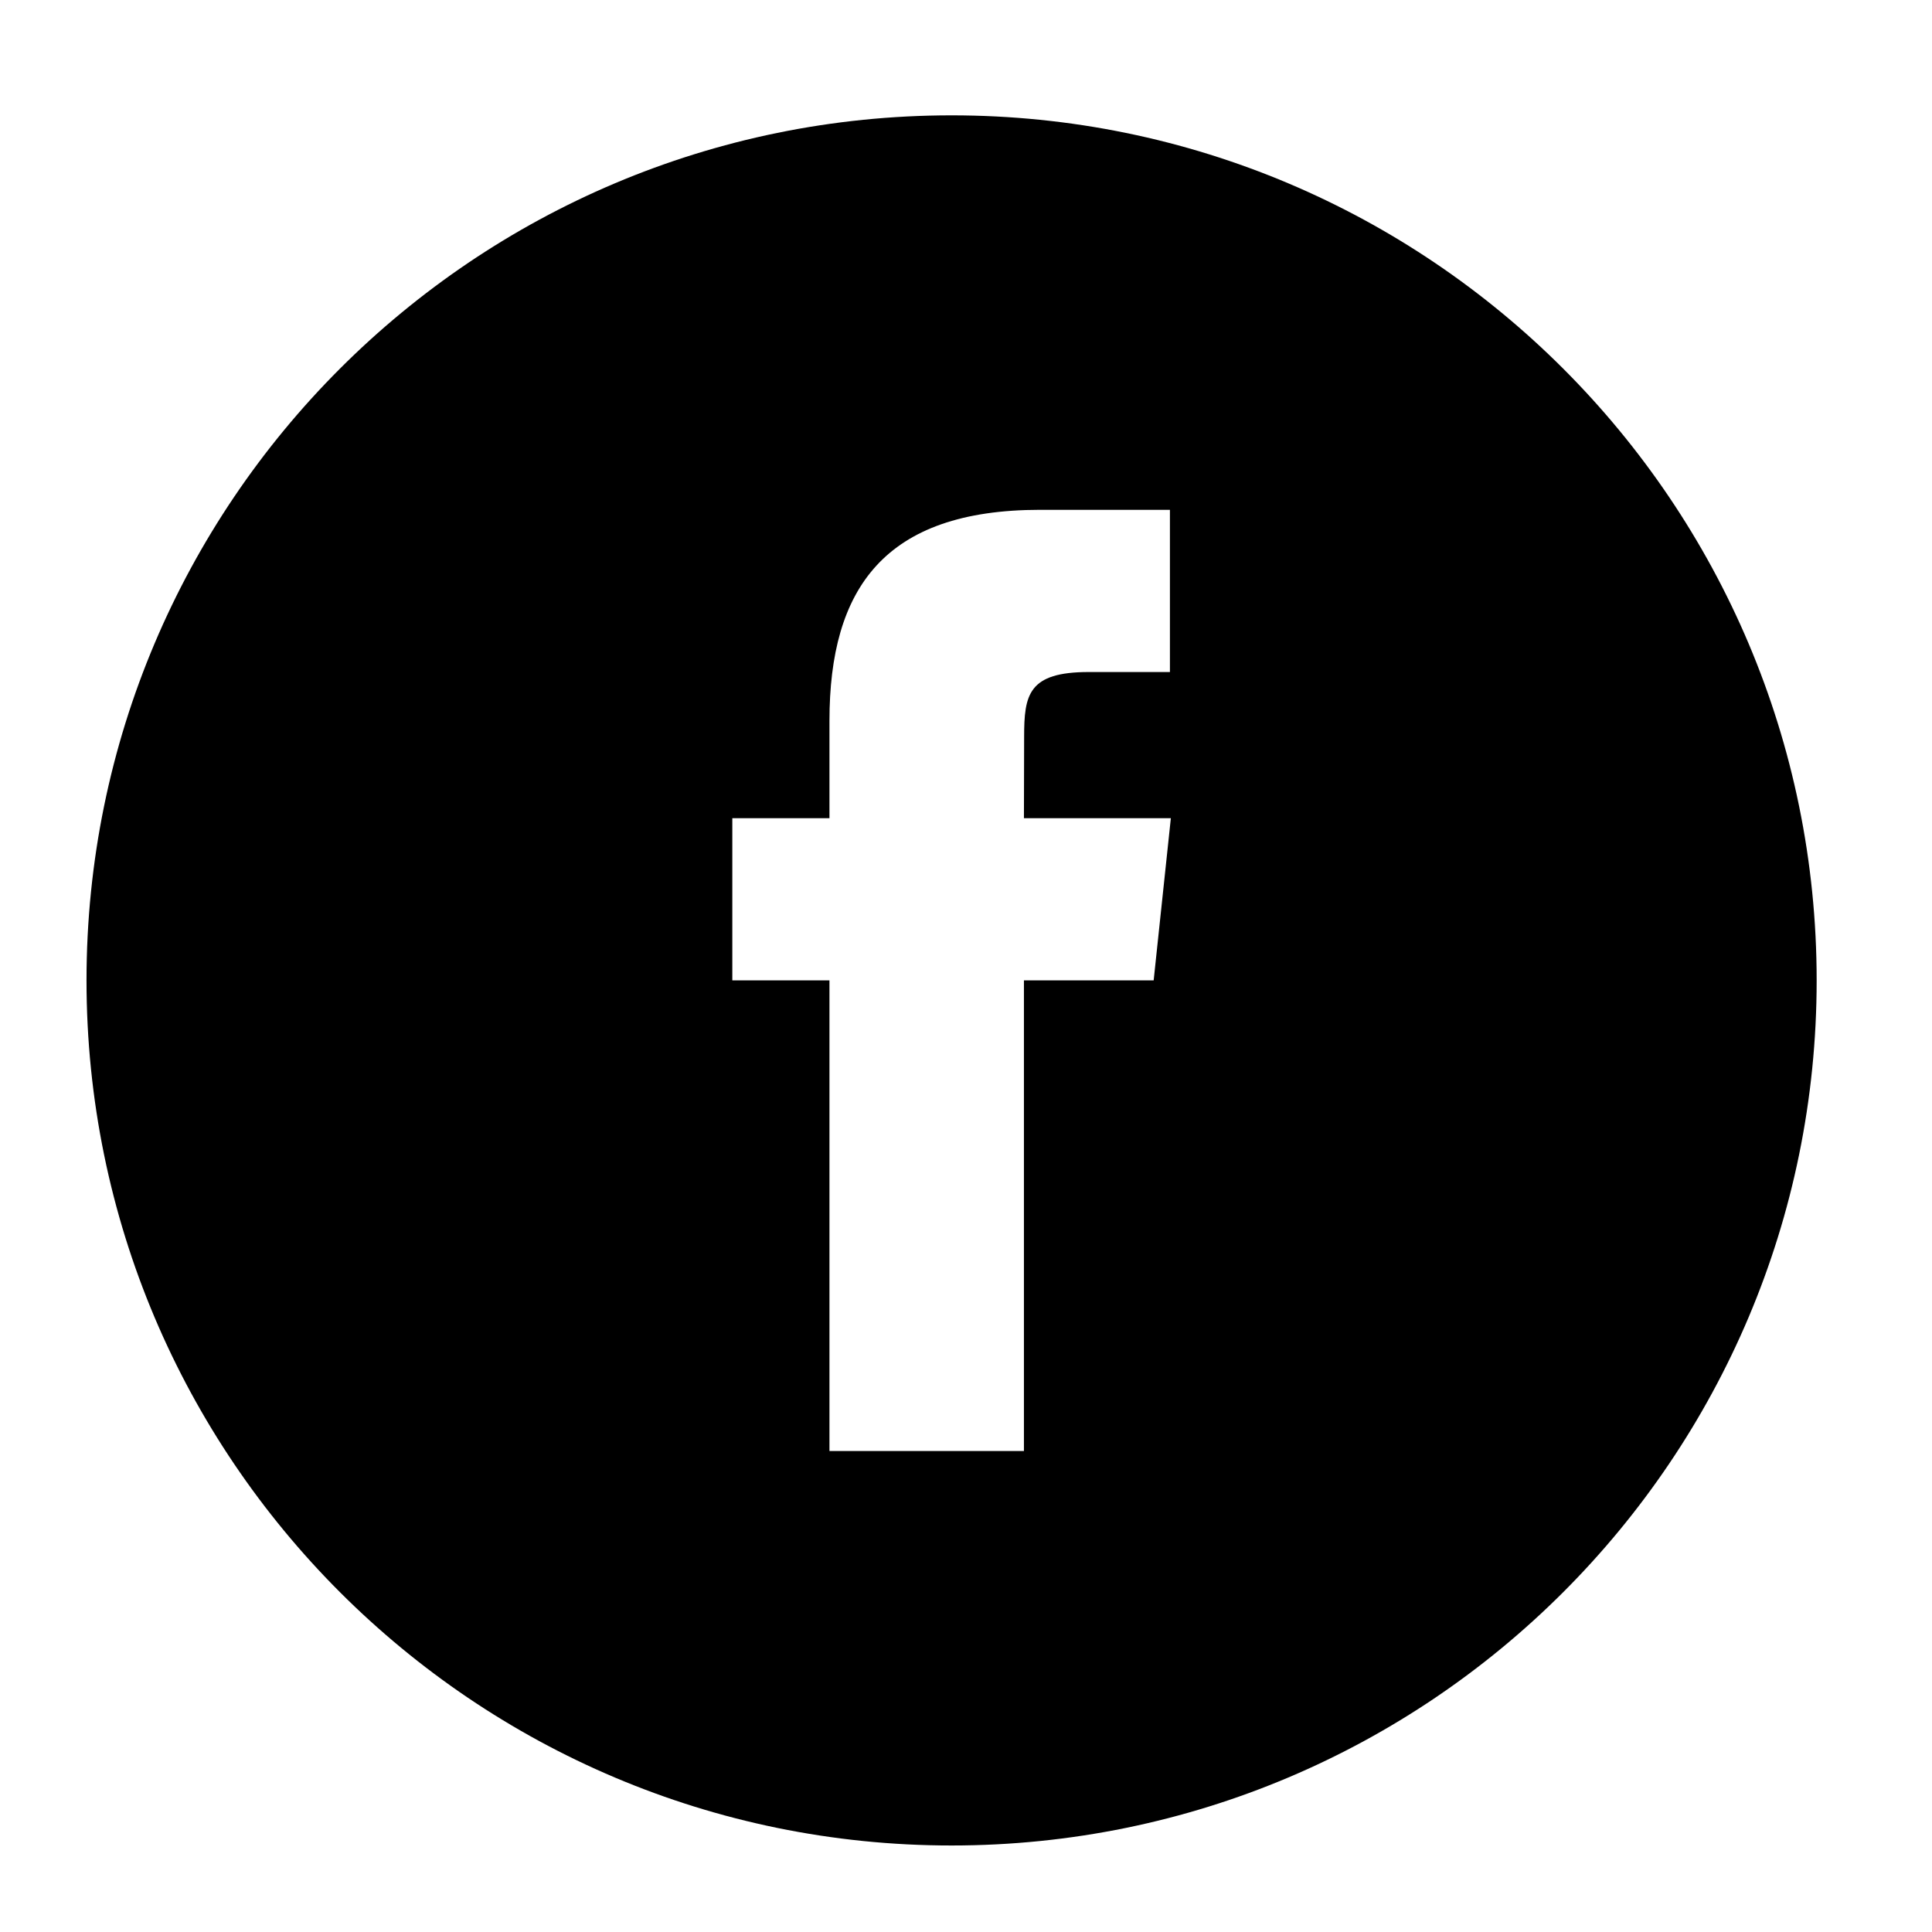
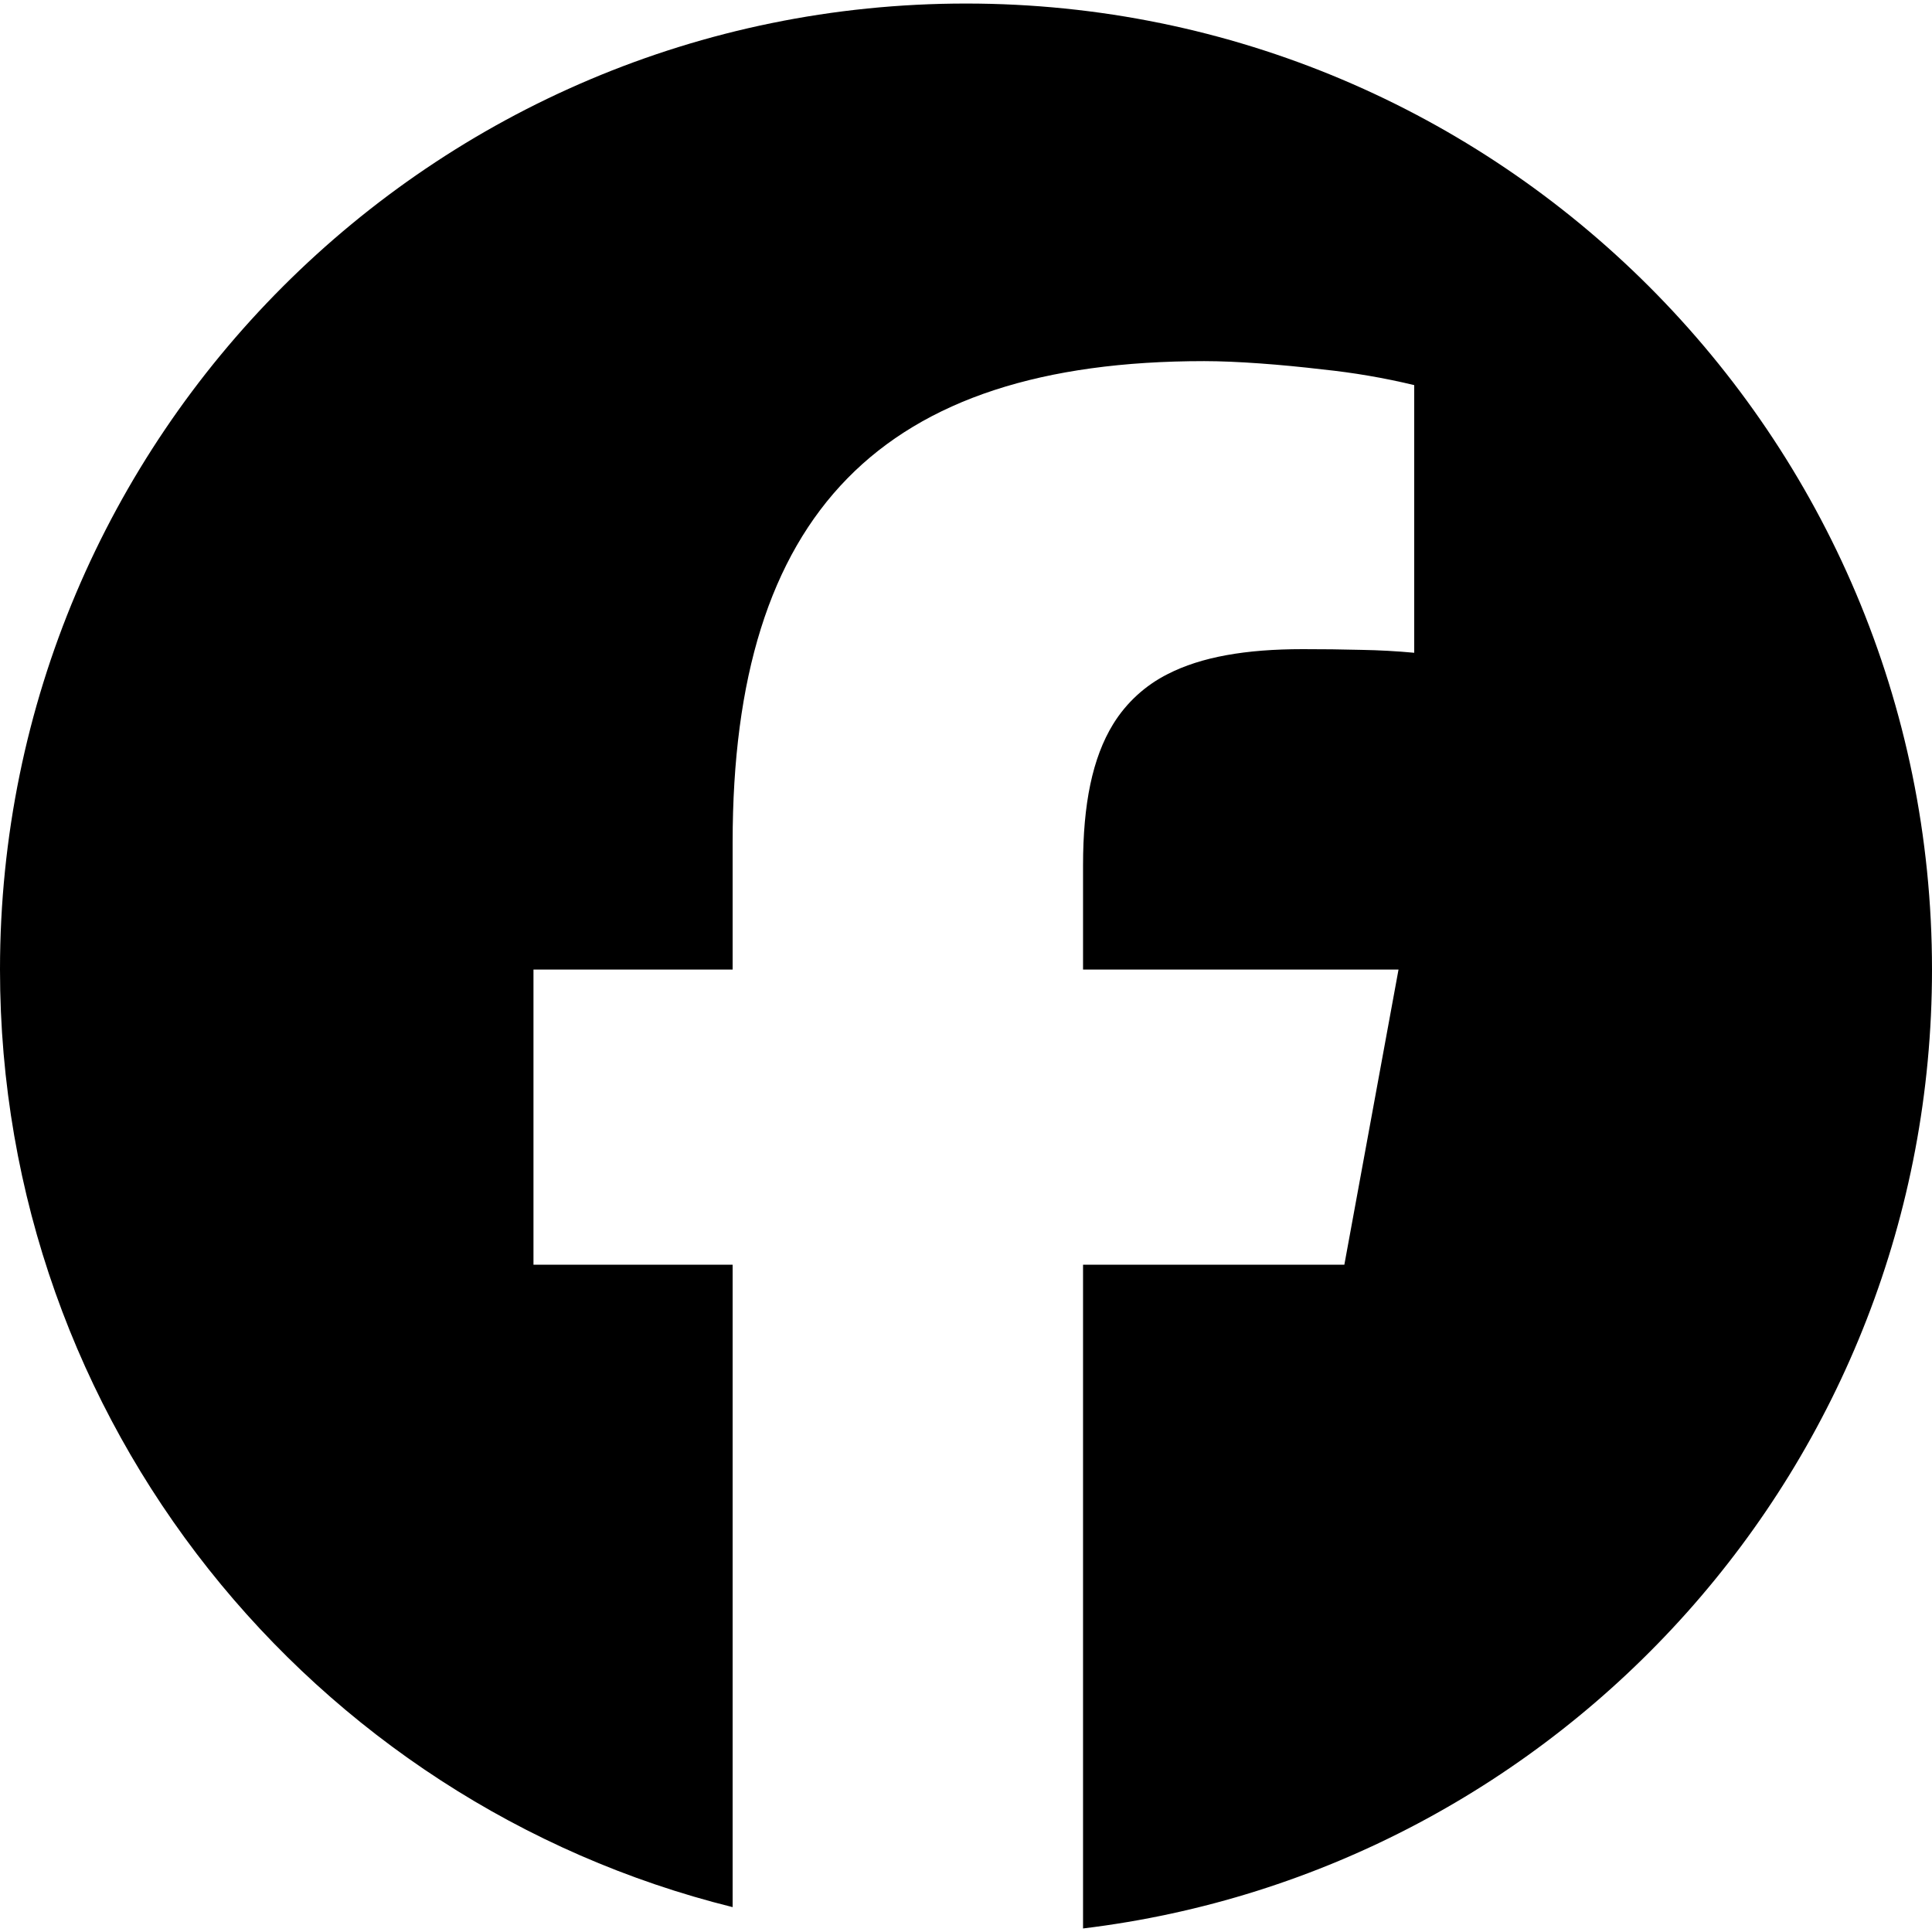
- <svg xmlns="http://www.w3.org/2000/svg" style="enable-background:new 0 0 67 67;" version="1.1" viewBox="0 0 67 67" xml:space="preserve">
-   <path d="M28.765,50.32h6.744V33.998h4.499l0.596-5.624h-5.095  l0.007-2.816c0-1.466,0.14-2.253,2.244-2.253h2.812V17.68h-4.5c-5.405,0-7.307,2.729-7.307,7.317v3.377h-3.369v5.625h3.369V50.32z   M33,64C16.432,64,3,50.569,3,34S16.432,4,33,4s30,13.431,30,30S49.568,64,33,64z" style="fill-rule:evenodd;clip-rule:evenodd;" />
+ <svg xmlns="http://www.w3.org/2000/svg" role="img" viewBox="0 0 24 24">
+   <path d="M9.101 23.691v-7.98H6.627v-3.667h2.474v-1.58c0-4.085 1.848-5.978 5.858-5.978.401 0 .955.042 1.468.103a8.68 8.68 0 0 1 1.141.195v3.325a8.623 8.623 0 0 0-.653-.036 26.805 26.805 0 0 0-.733-.009c-.707 0-1.259.096-1.675.309a1.686 1.686 0 0 0-.679.622c-.258.42-.374.995-.374 1.752v1.297h3.919l-.386 2.103-.287 1.564h-3.246v8.245C19.396 23.238 24 18.179 24 12.044c0-6.627-5.373-12-12-12s-12 5.373-12 12c0 5.628 3.874 10.35 9.101 11.647Z" />
</svg>
